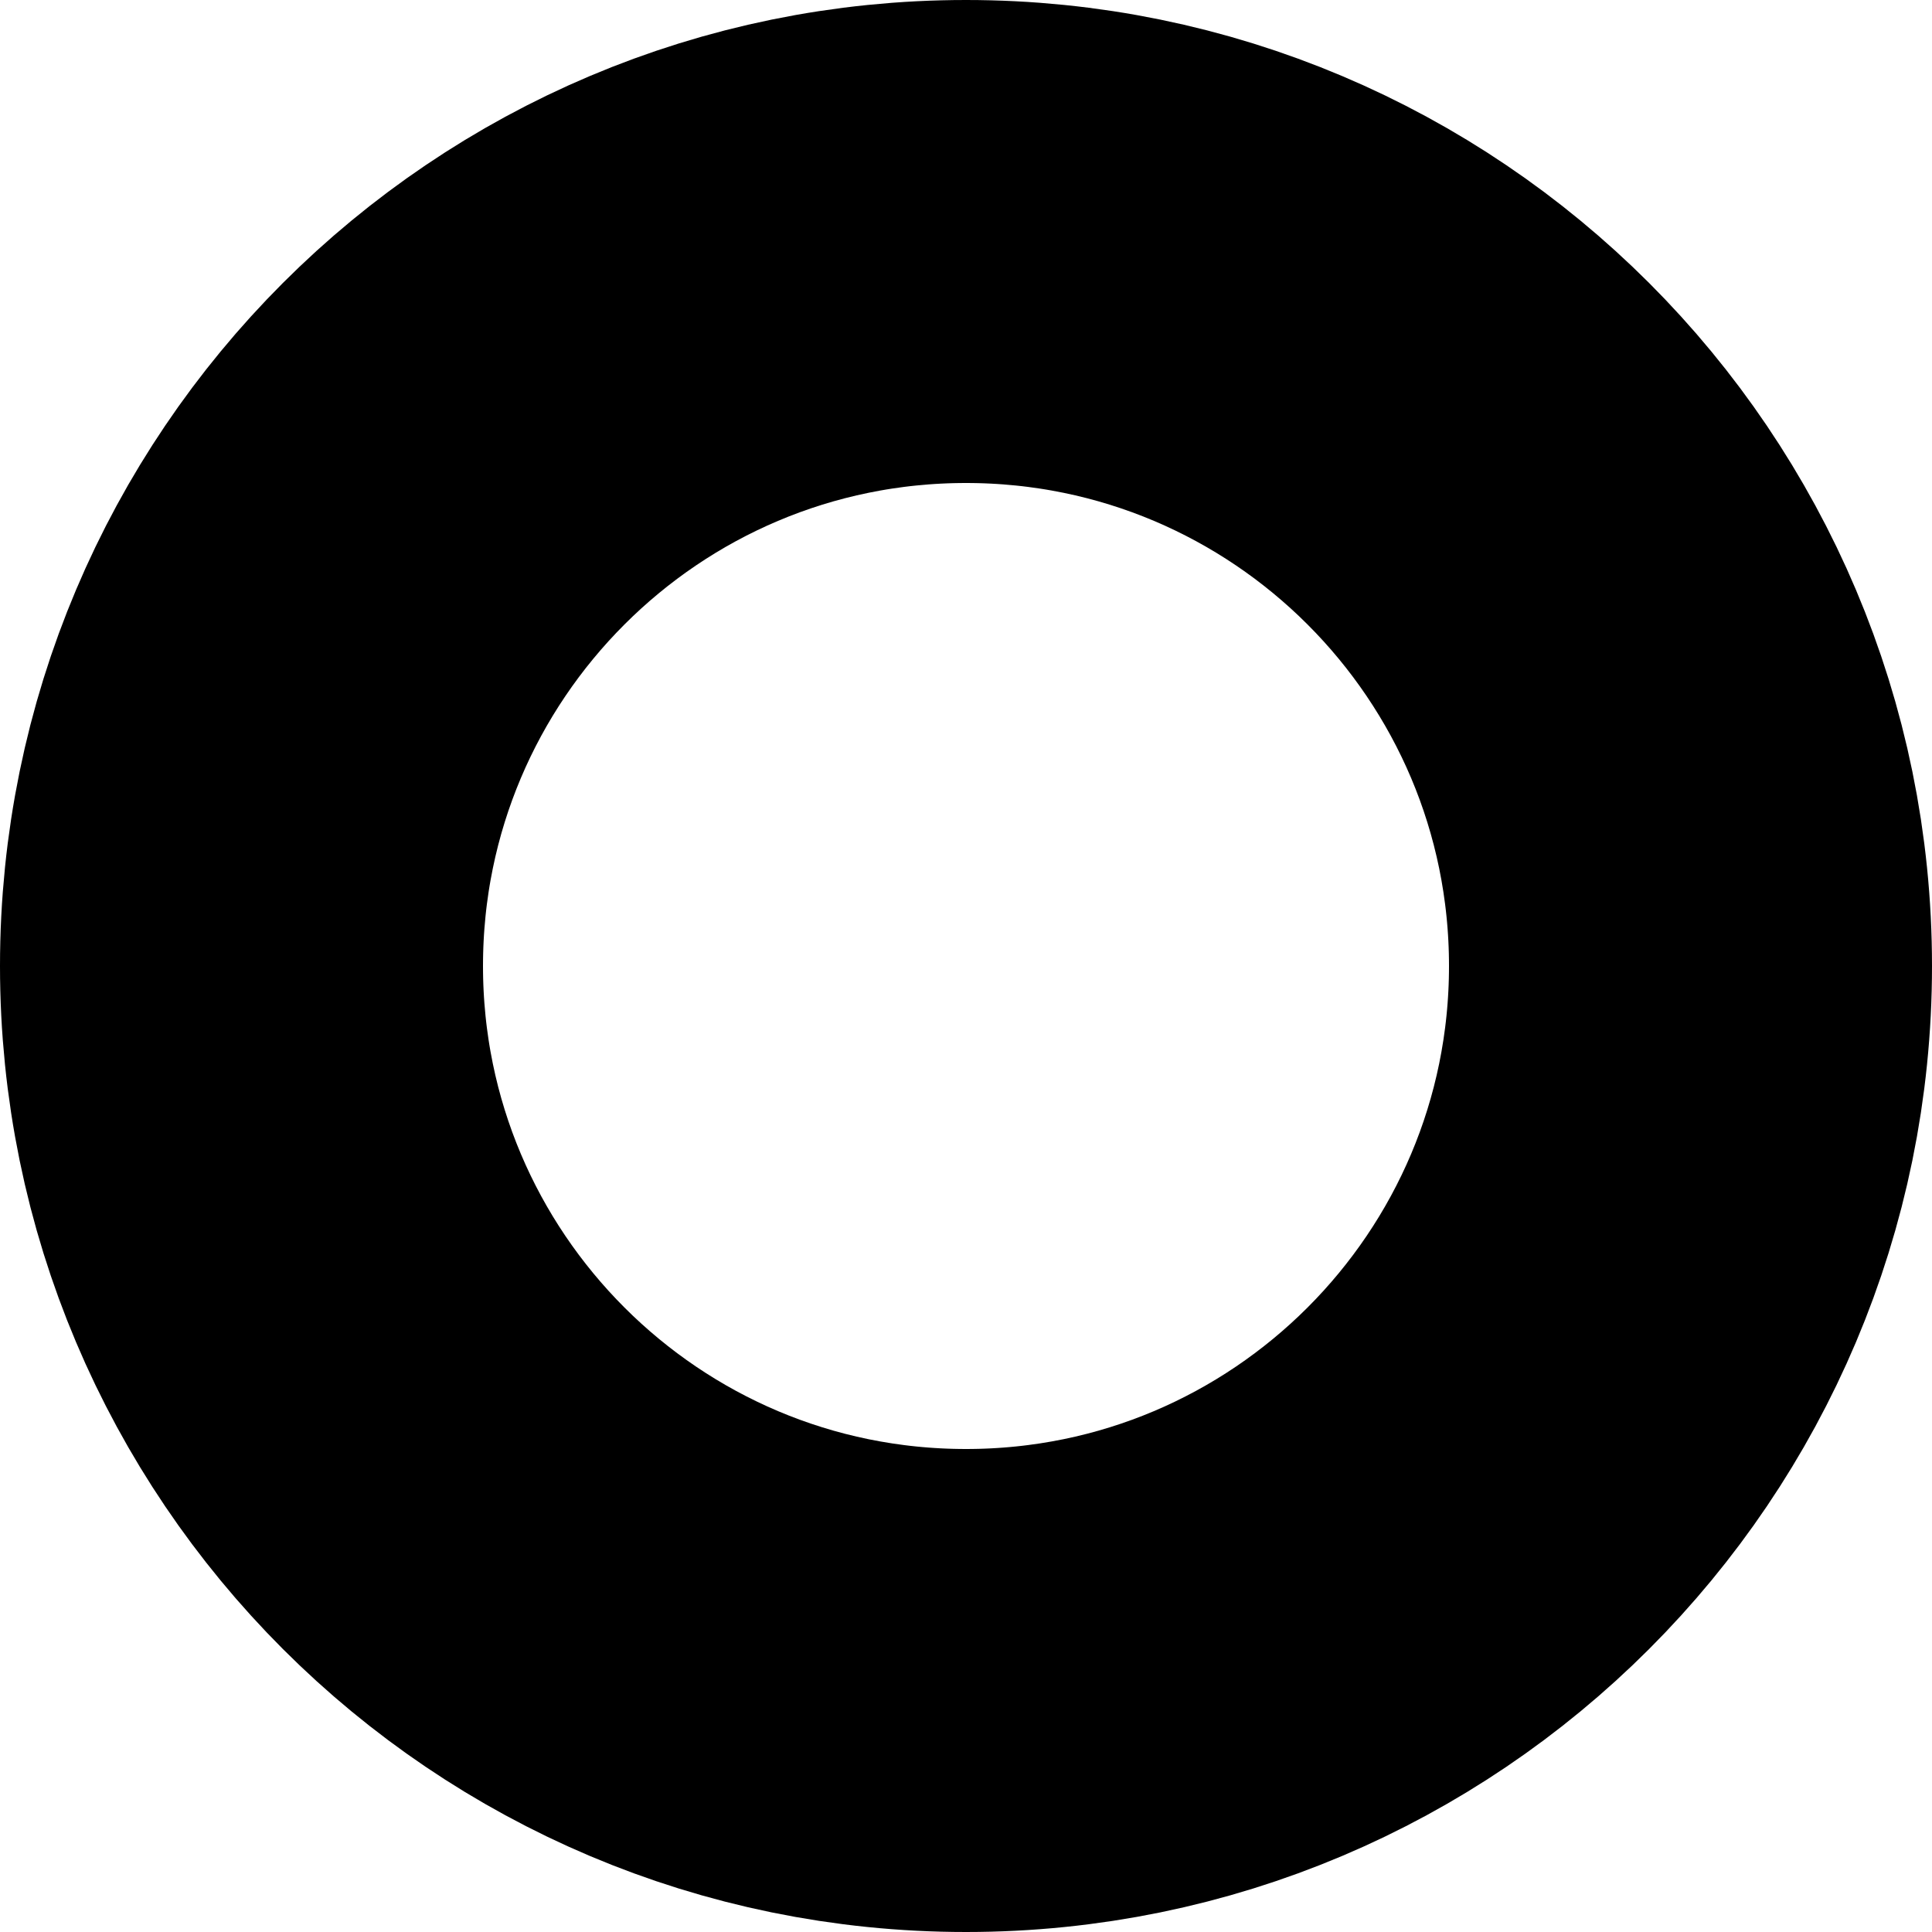
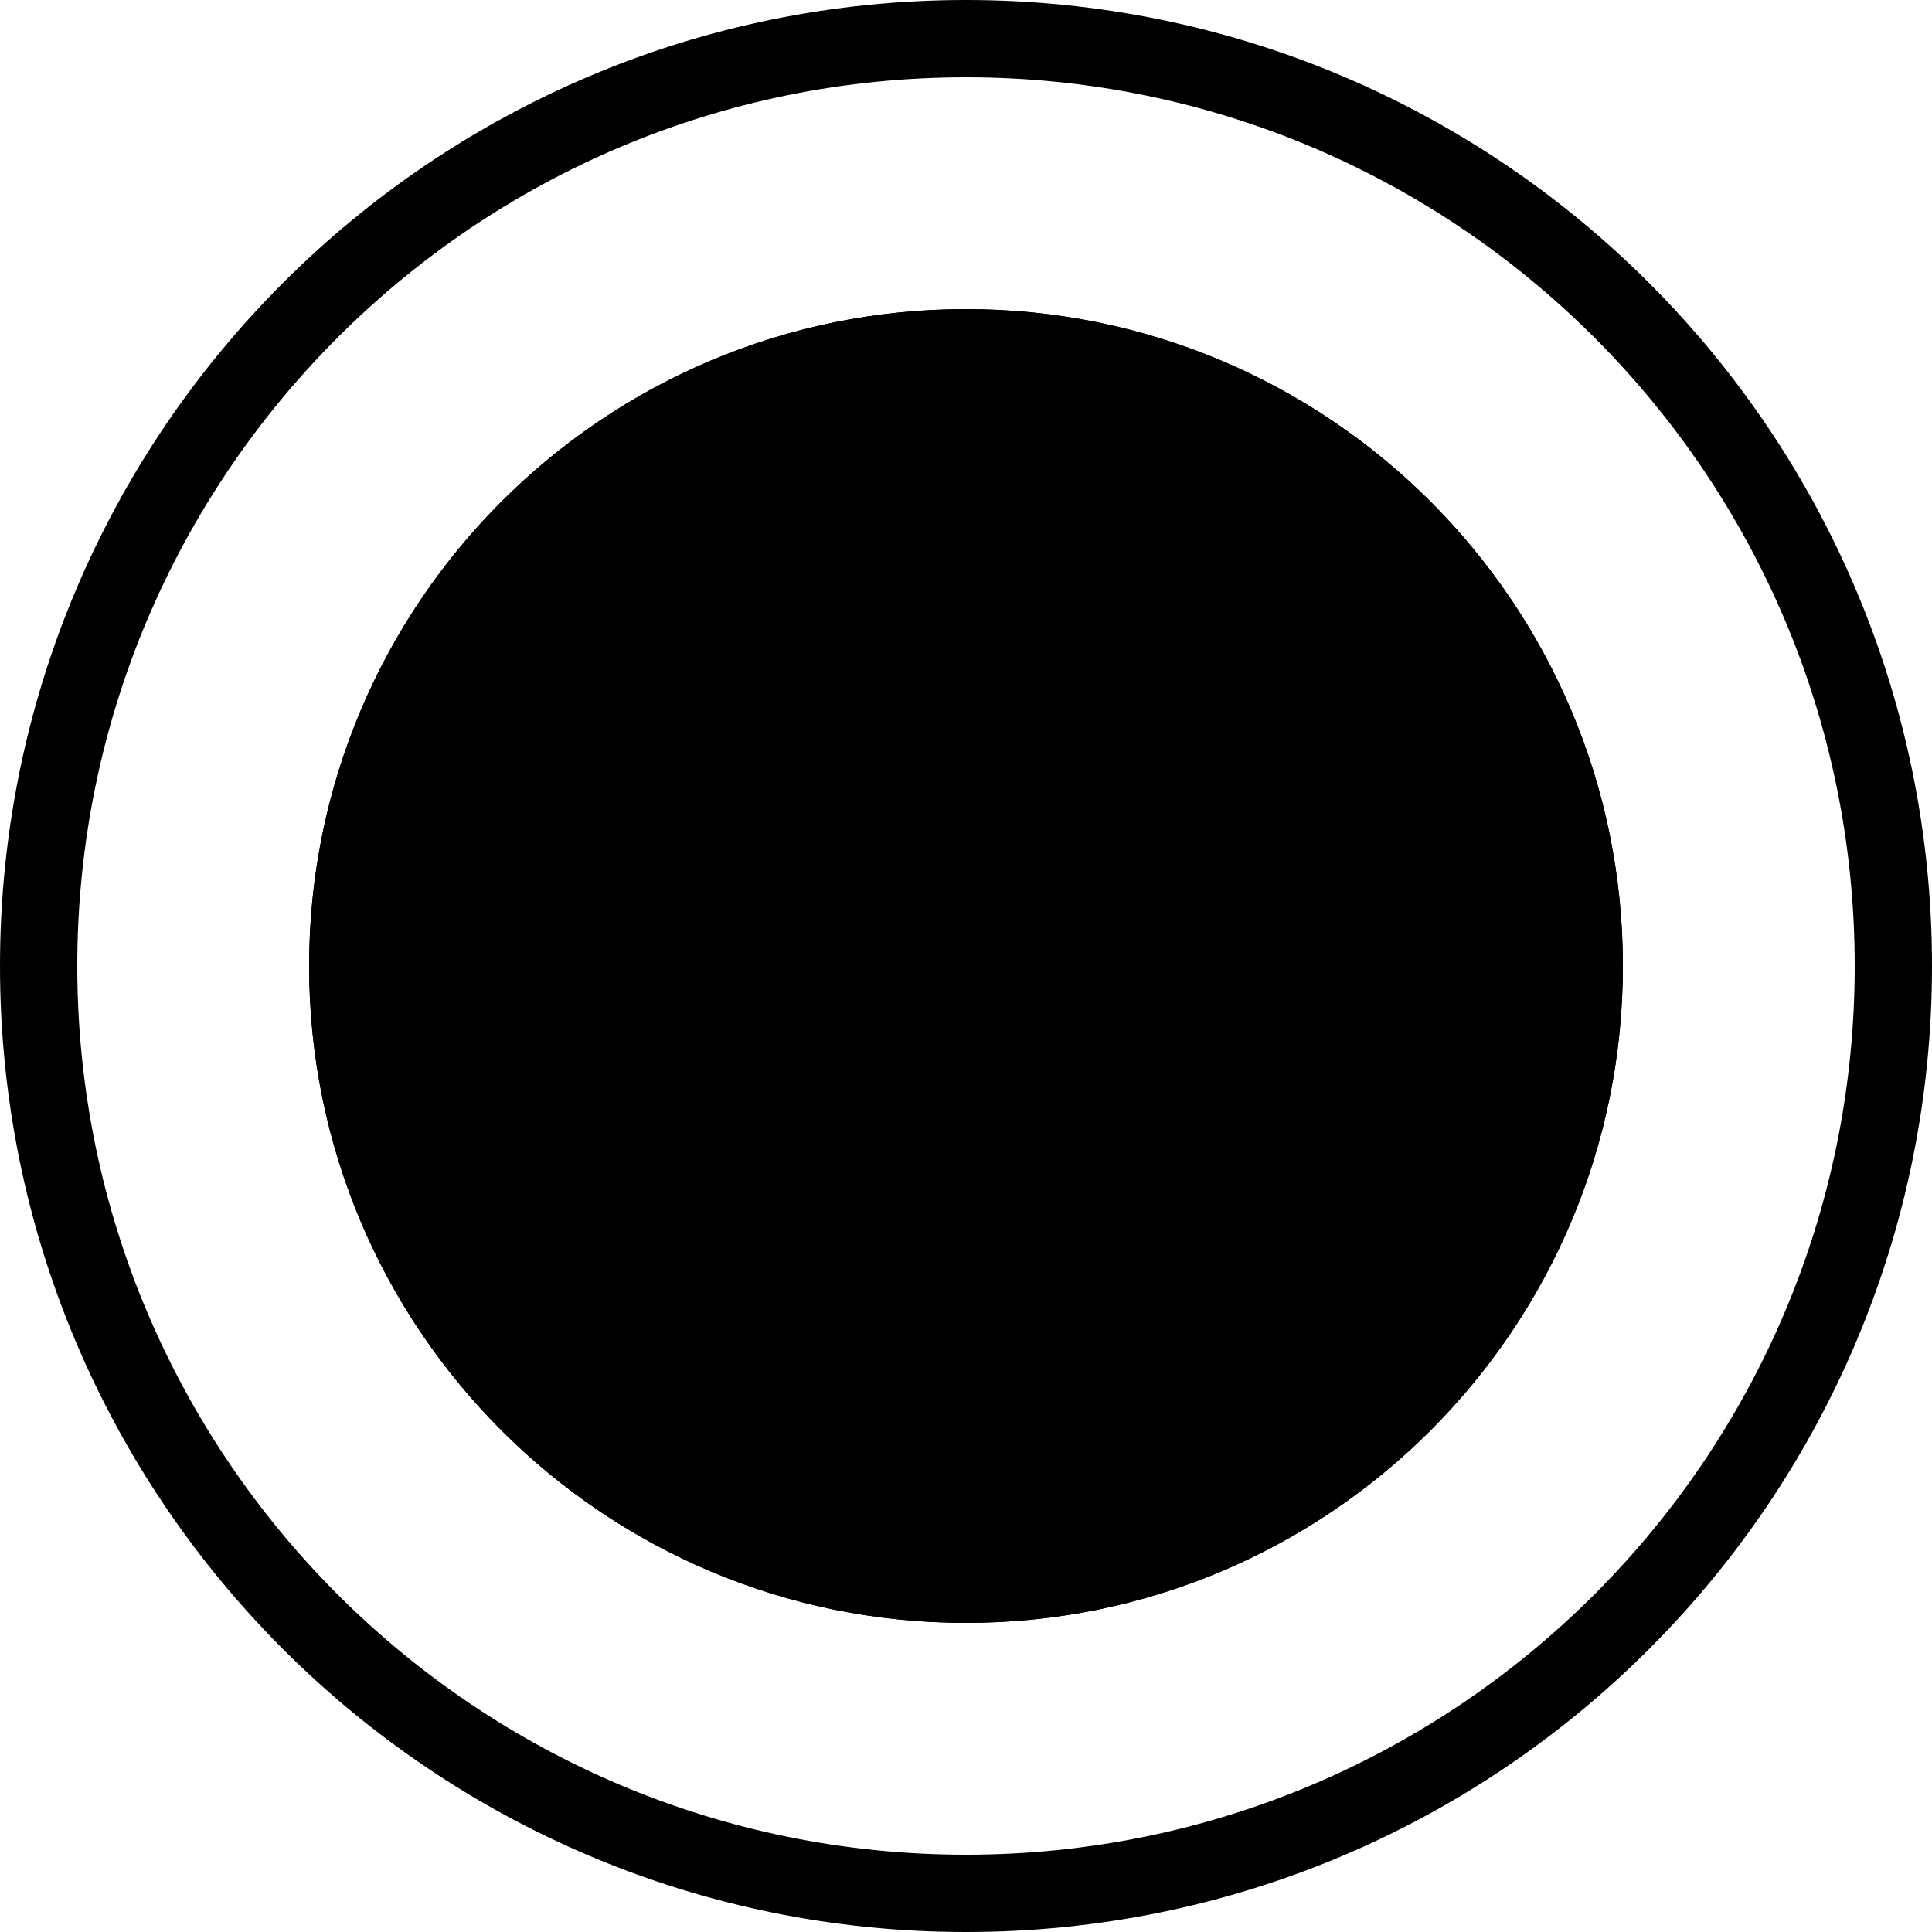
- <svg xmlns="http://www.w3.org/2000/svg" width="20" height="20" viewBox="0 0 20 20" fill="none">
-   <circle id="radio-inner" cx="10" cy="10" r="7.5" fill="none" stroke="currentColor" stroke-width="5" />
+ <svg xmlns="http://www.w3.org/2000/svg" xmlns:xlink="http://www.w3.org/1999/xlink" width="25px" height="25px" viewBox="0 0 25 25" version="1.1">
+   <defs>
+     <circle id="path-1" cx="12.5" cy="12.5" r="12.5" />
+     <circle id="path-2" cx="12.5" cy="12.5" r="8.5" />
+   </defs>
+   <g id="ui-kit---1440" stroke="none" stroke-width="1" fill="none" fill-rule="evenodd">
+     <g id="Oval-2">
+       <use fill="none" fill-rule="evenodd" xlink:href="#path-1" />
+       <circle stroke="currentColor" stroke-width="1" cx="12.5" cy="12.5" r="12" />
+     </g>
+     <g id="Oval-2">
+       <use fill="currentColor" fill-rule="evenodd" xlink:href="#path-2" />
+       <circle stroke="currentColor" stroke-width="1" cx="12.5" cy="12.5" r="8" />
+     </g>
+   </g>
</svg>
